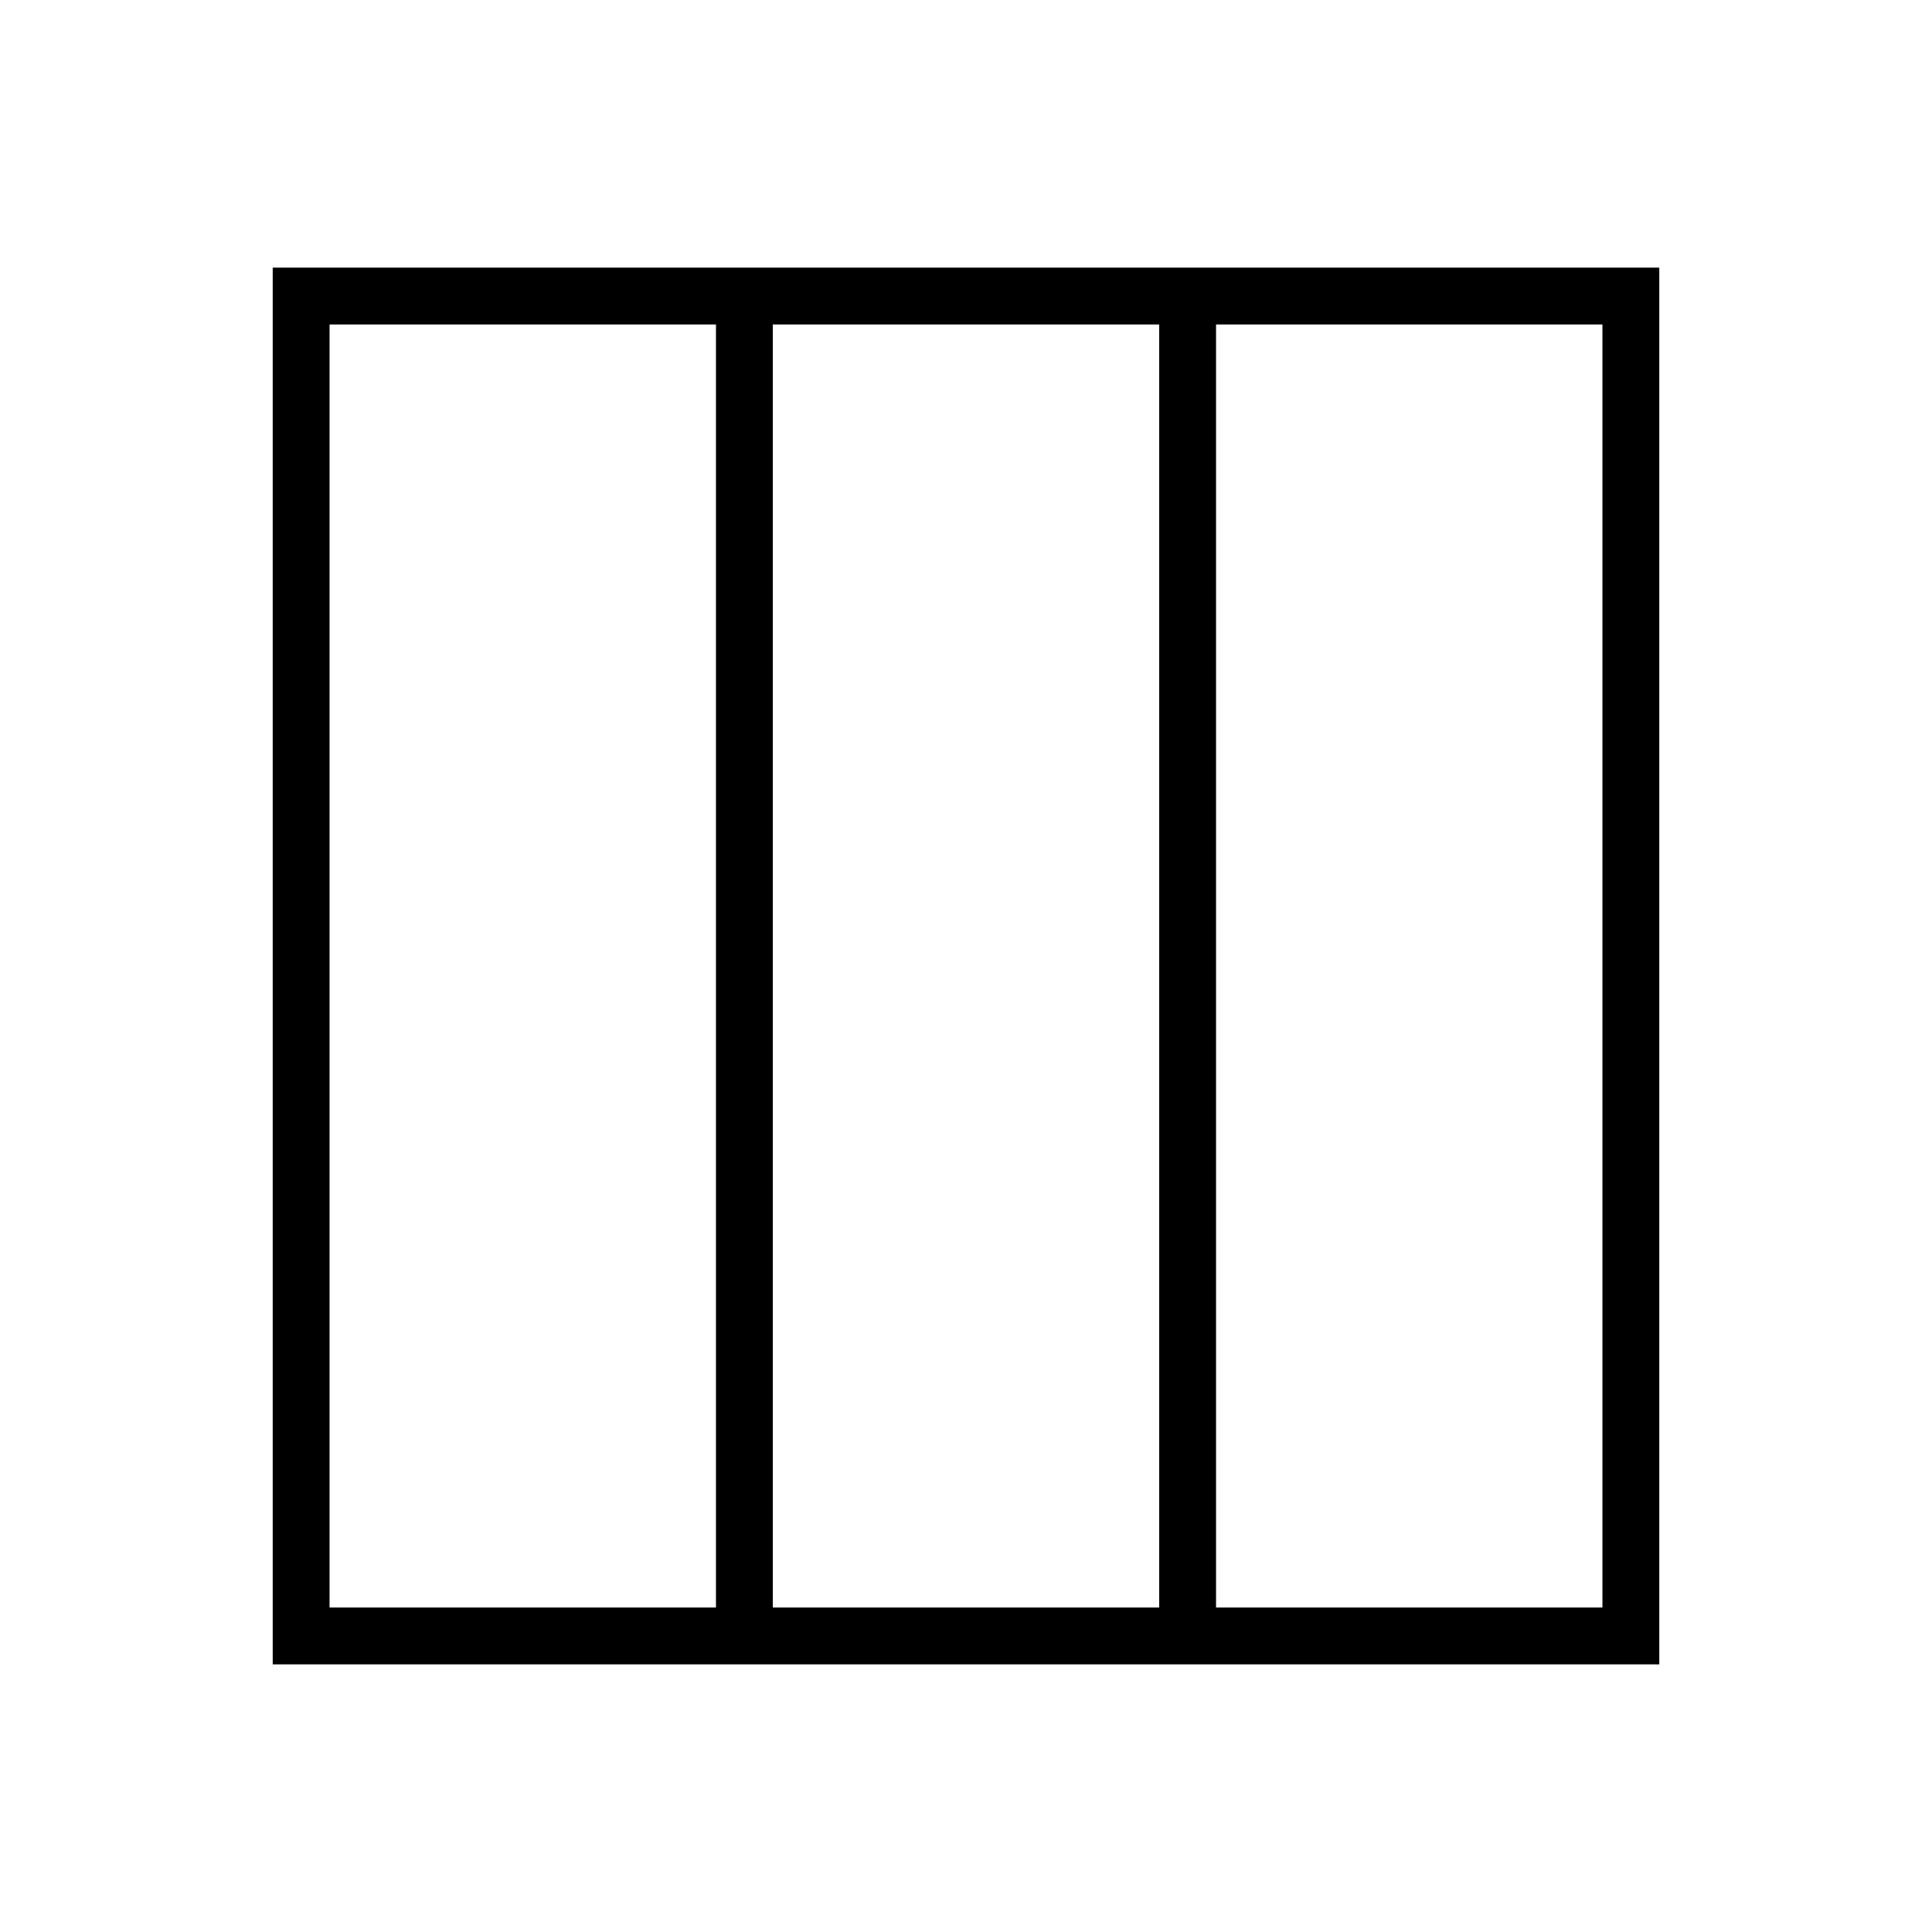
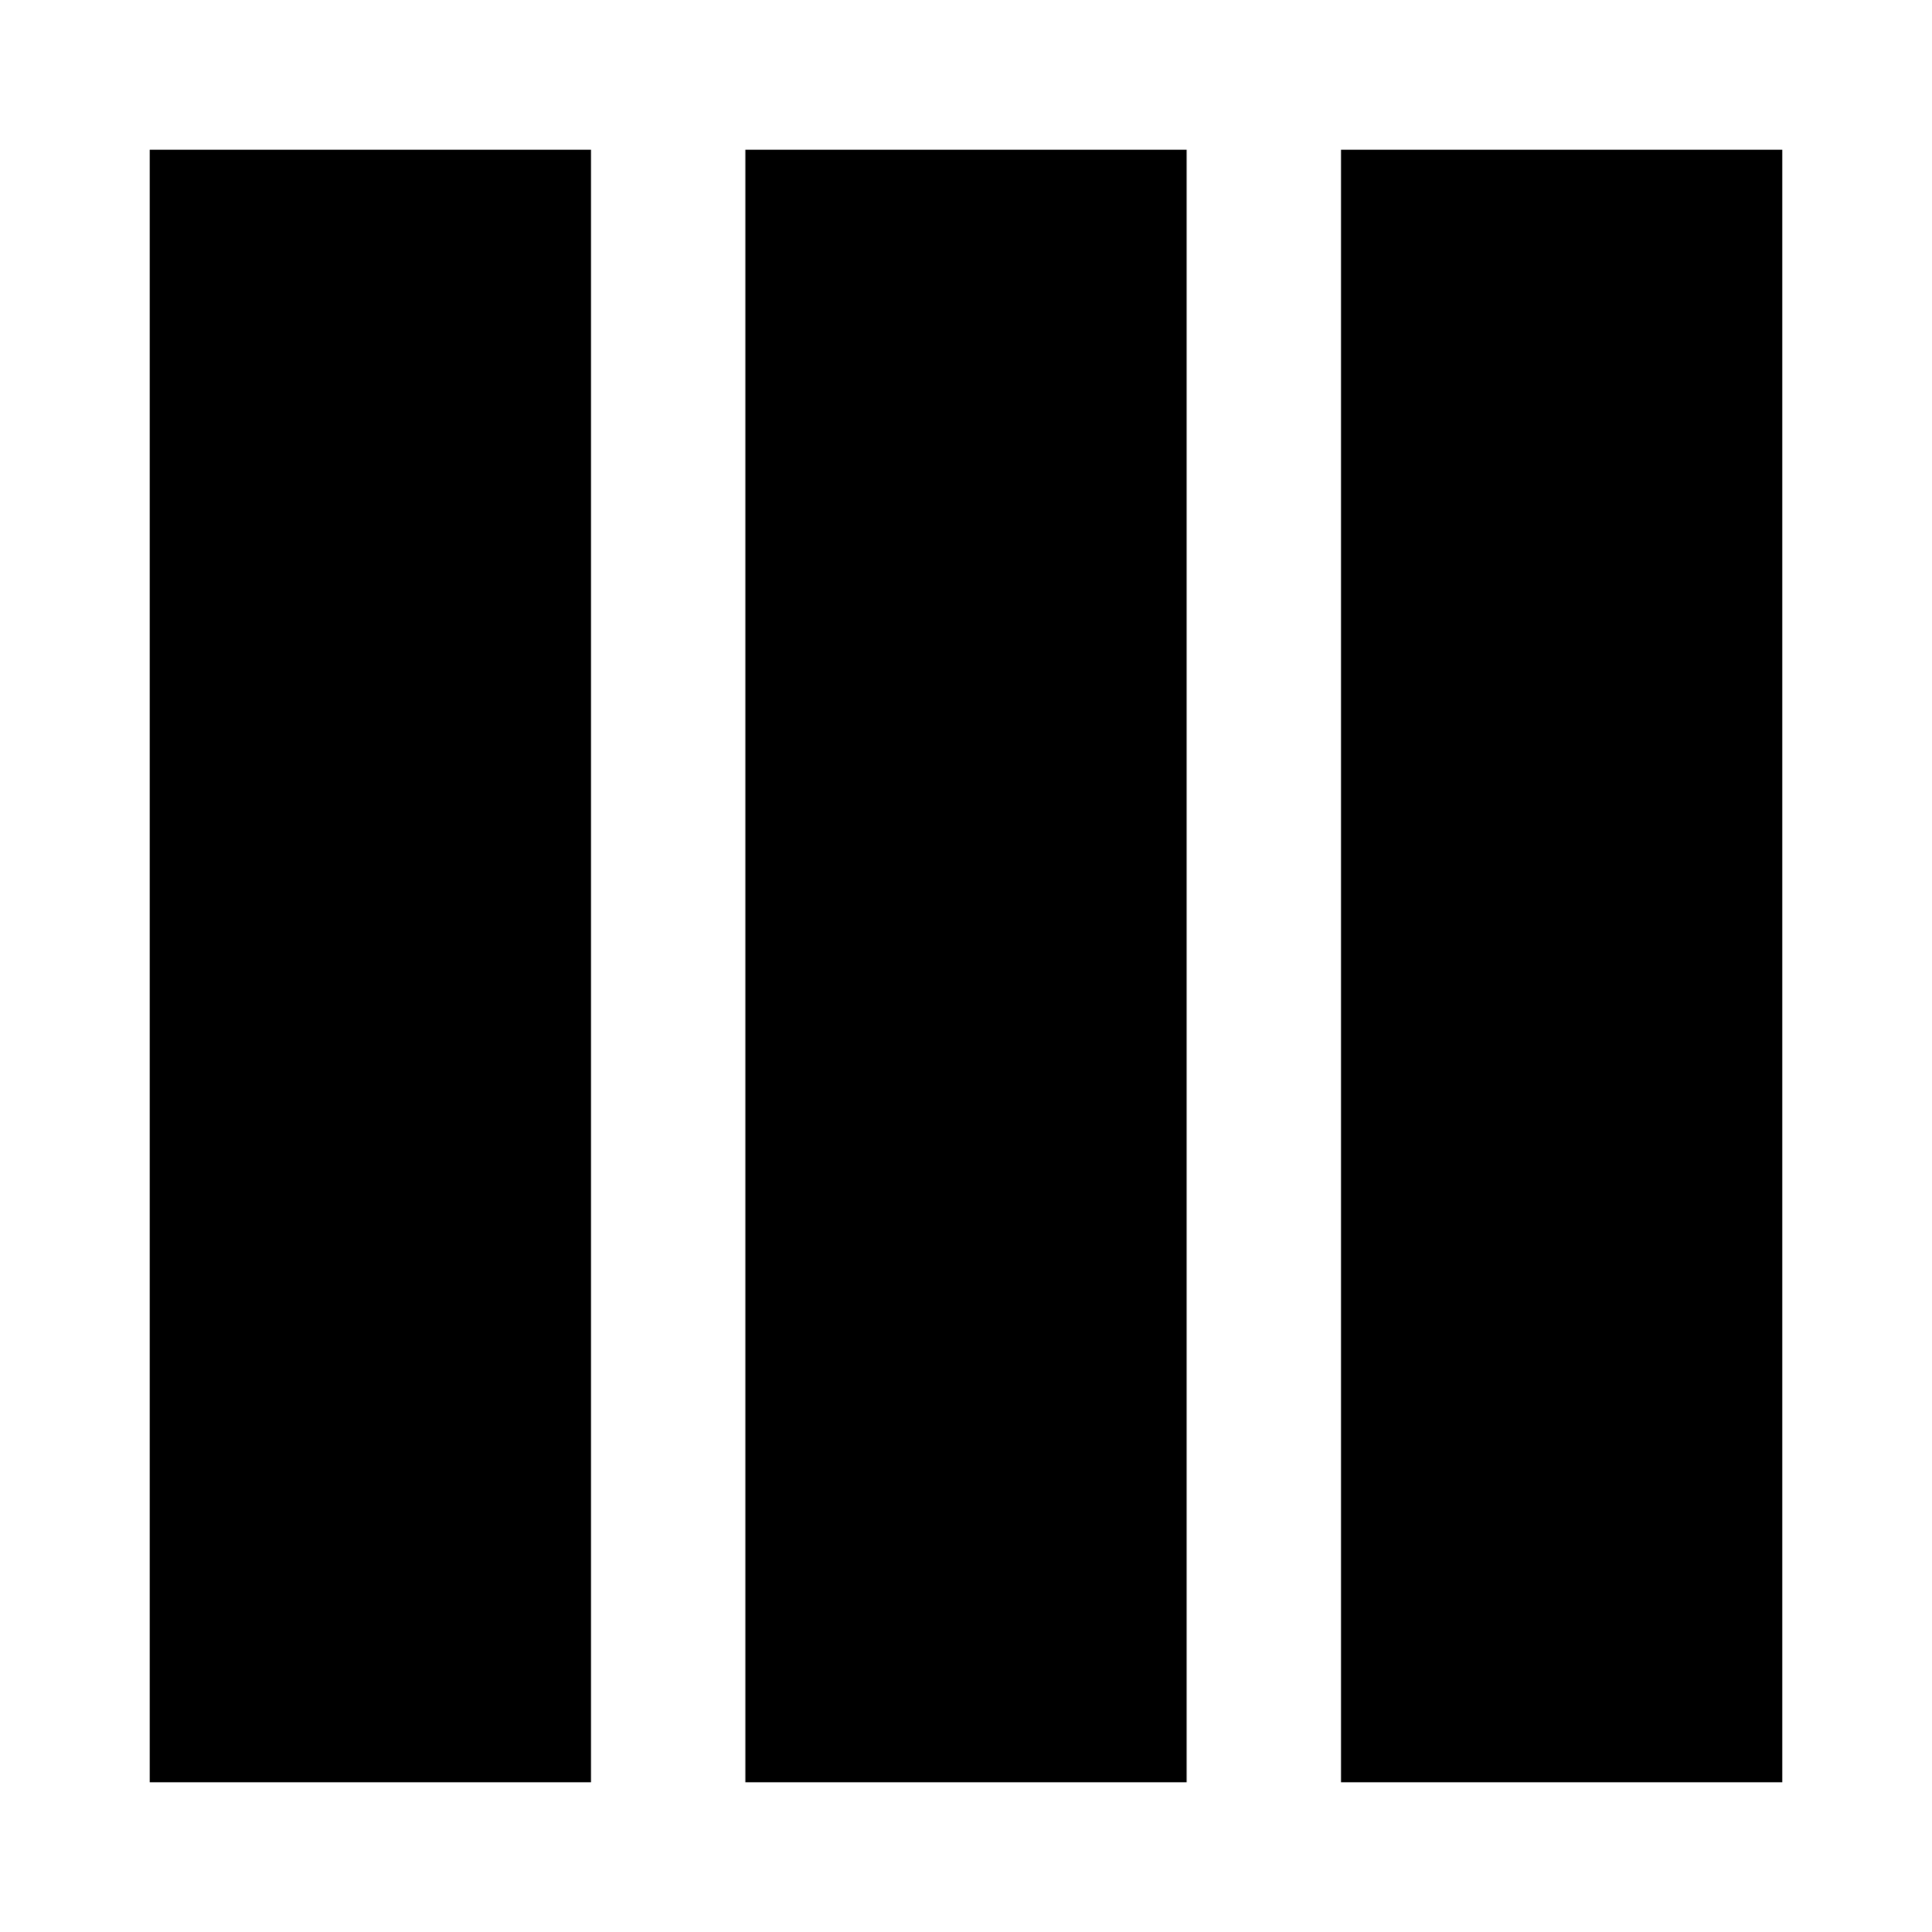
<svg xmlns="http://www.w3.org/2000/svg" version="1.1" id="Layer_1" x="0px" y="0px" width="1000px" height="1000px" viewBox="0 0 1000 1000" enable-background="new 0 0 1000 1000" xml:space="preserve">
-   <path d="M141.16,138.528v722.945h717.68V138.528 M370.58,832.053h-200V167.948h200V832.053z M600,832.053H400V167.948h200V832.053z   M829.42,832.053h-200V167.948h200V832.053z" />
+   <path d="M614.189,922.5H385.811v-845h228.378V922.5z M922.5,922.5H694.122v-845H922.5V922.5z M305.878,922.5H77.5v-845h228.378  V922.5z" />
</svg>
